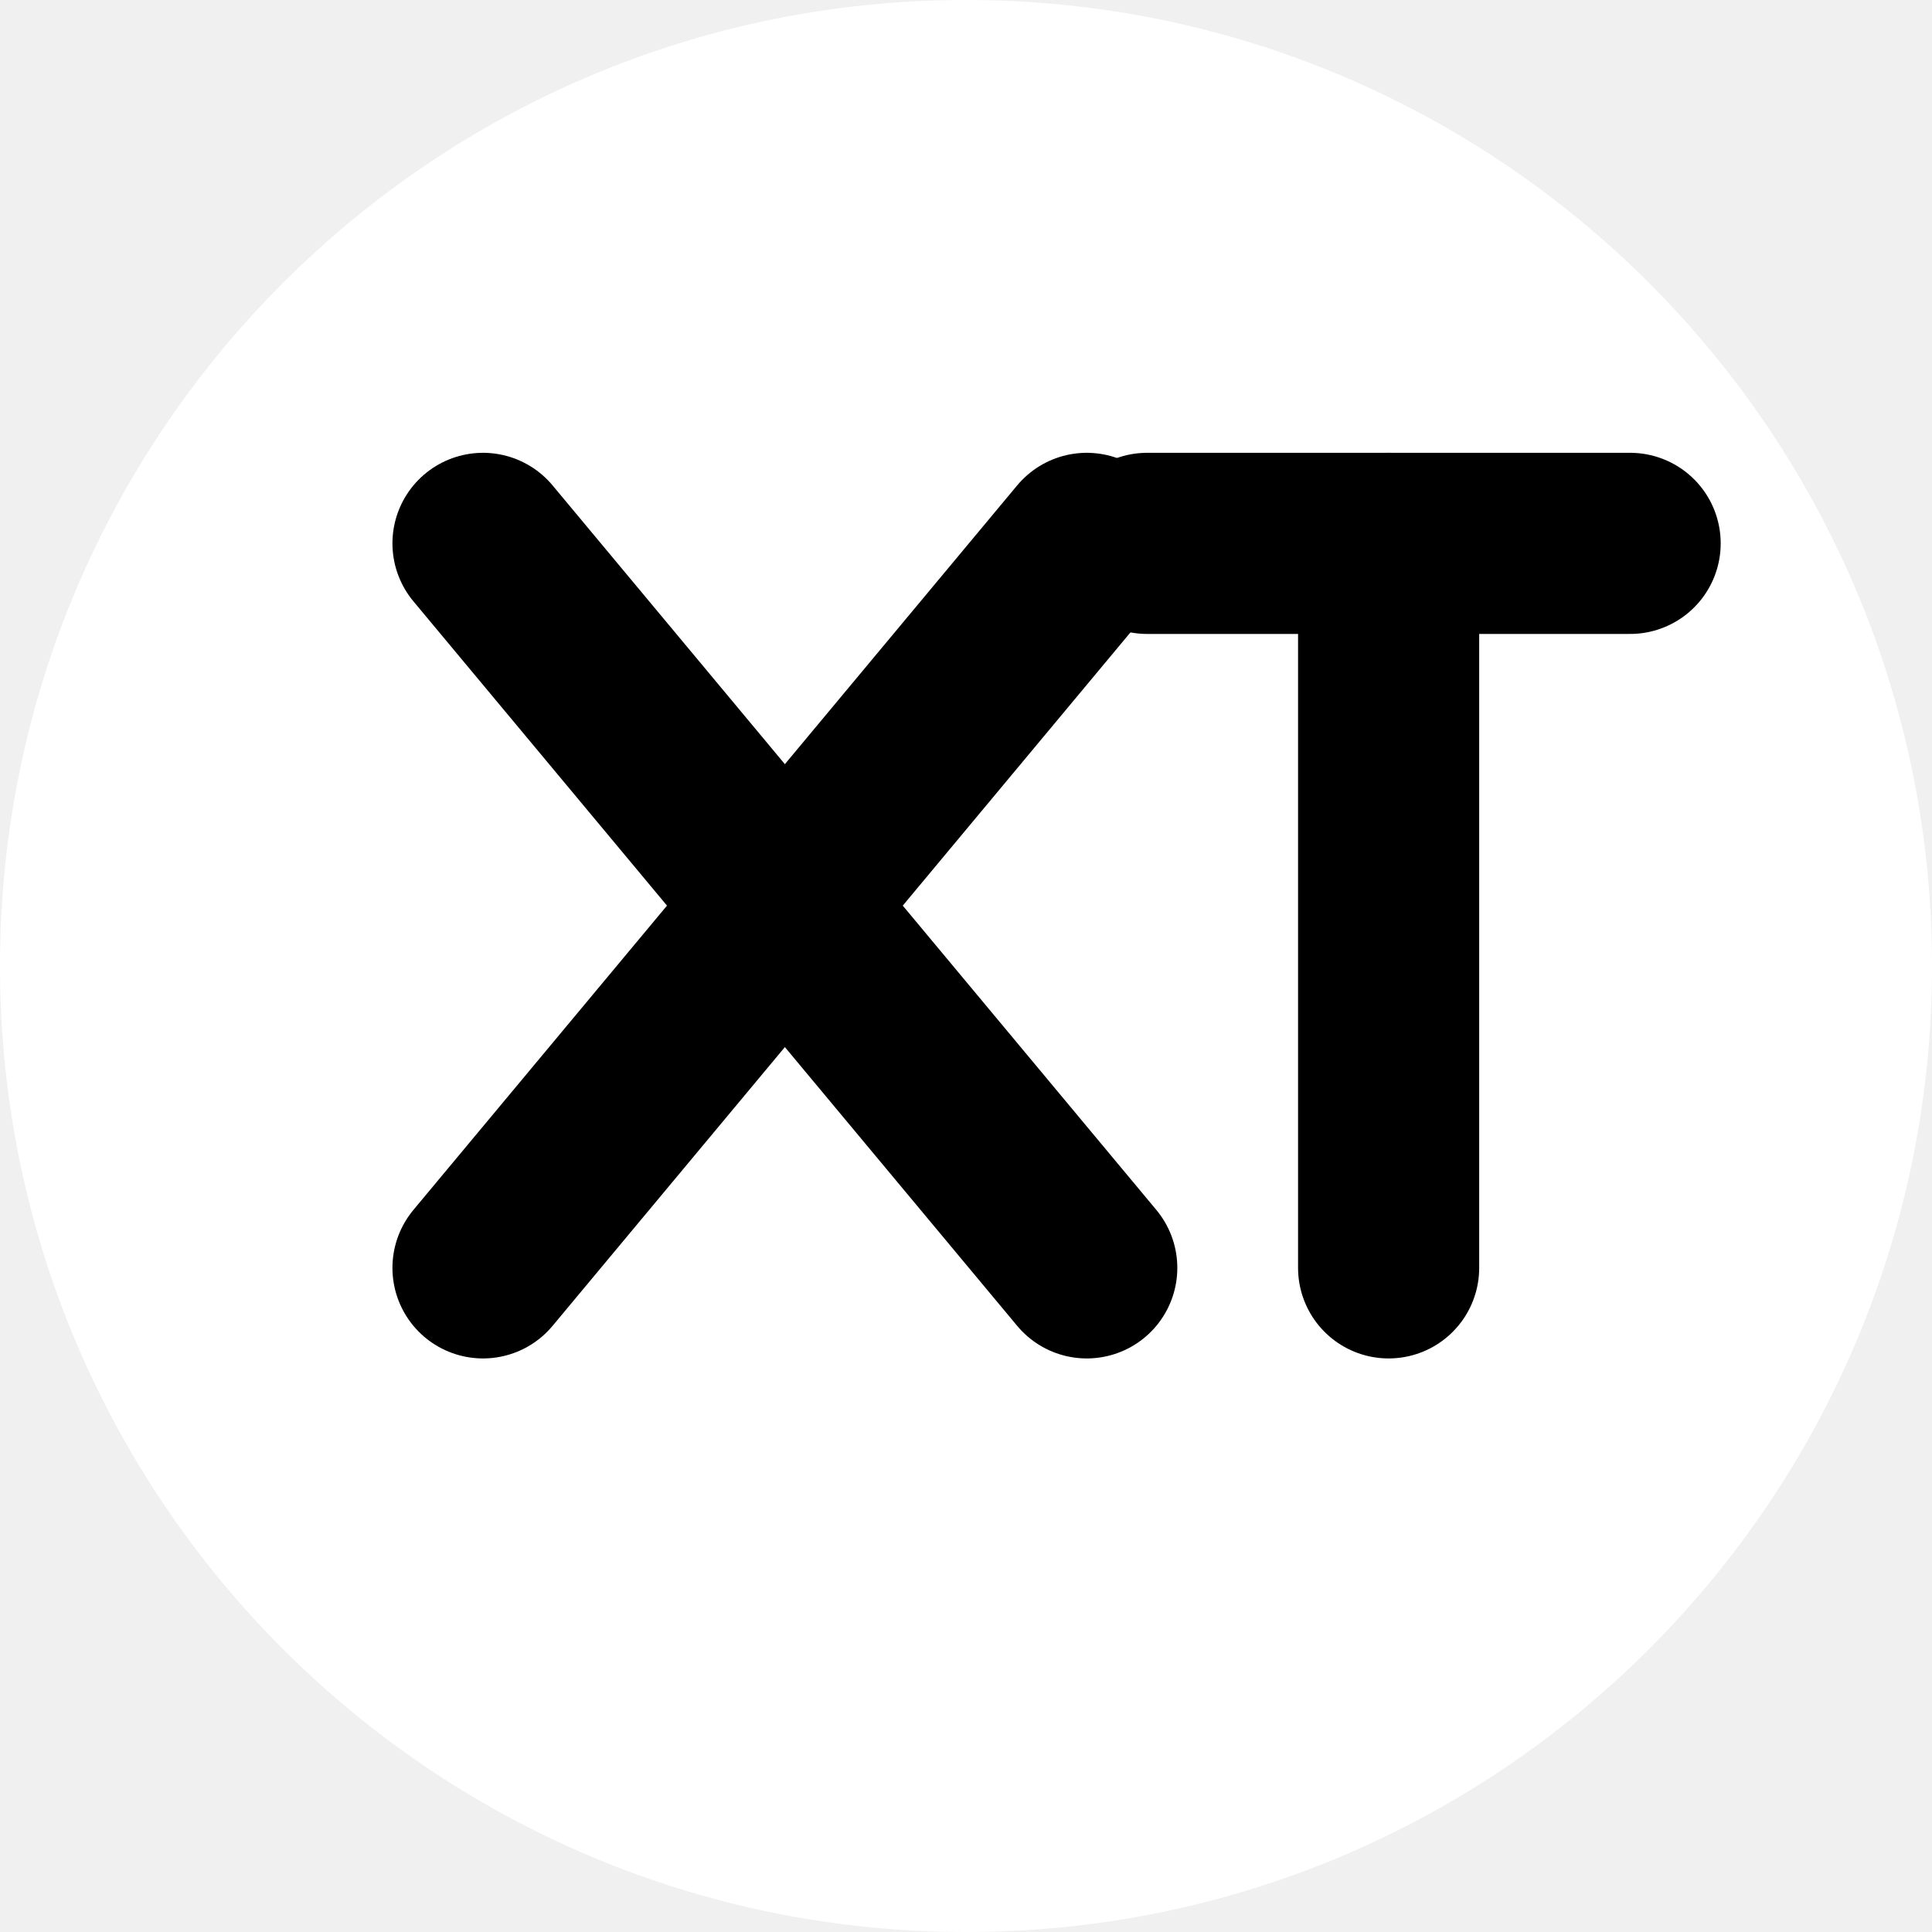
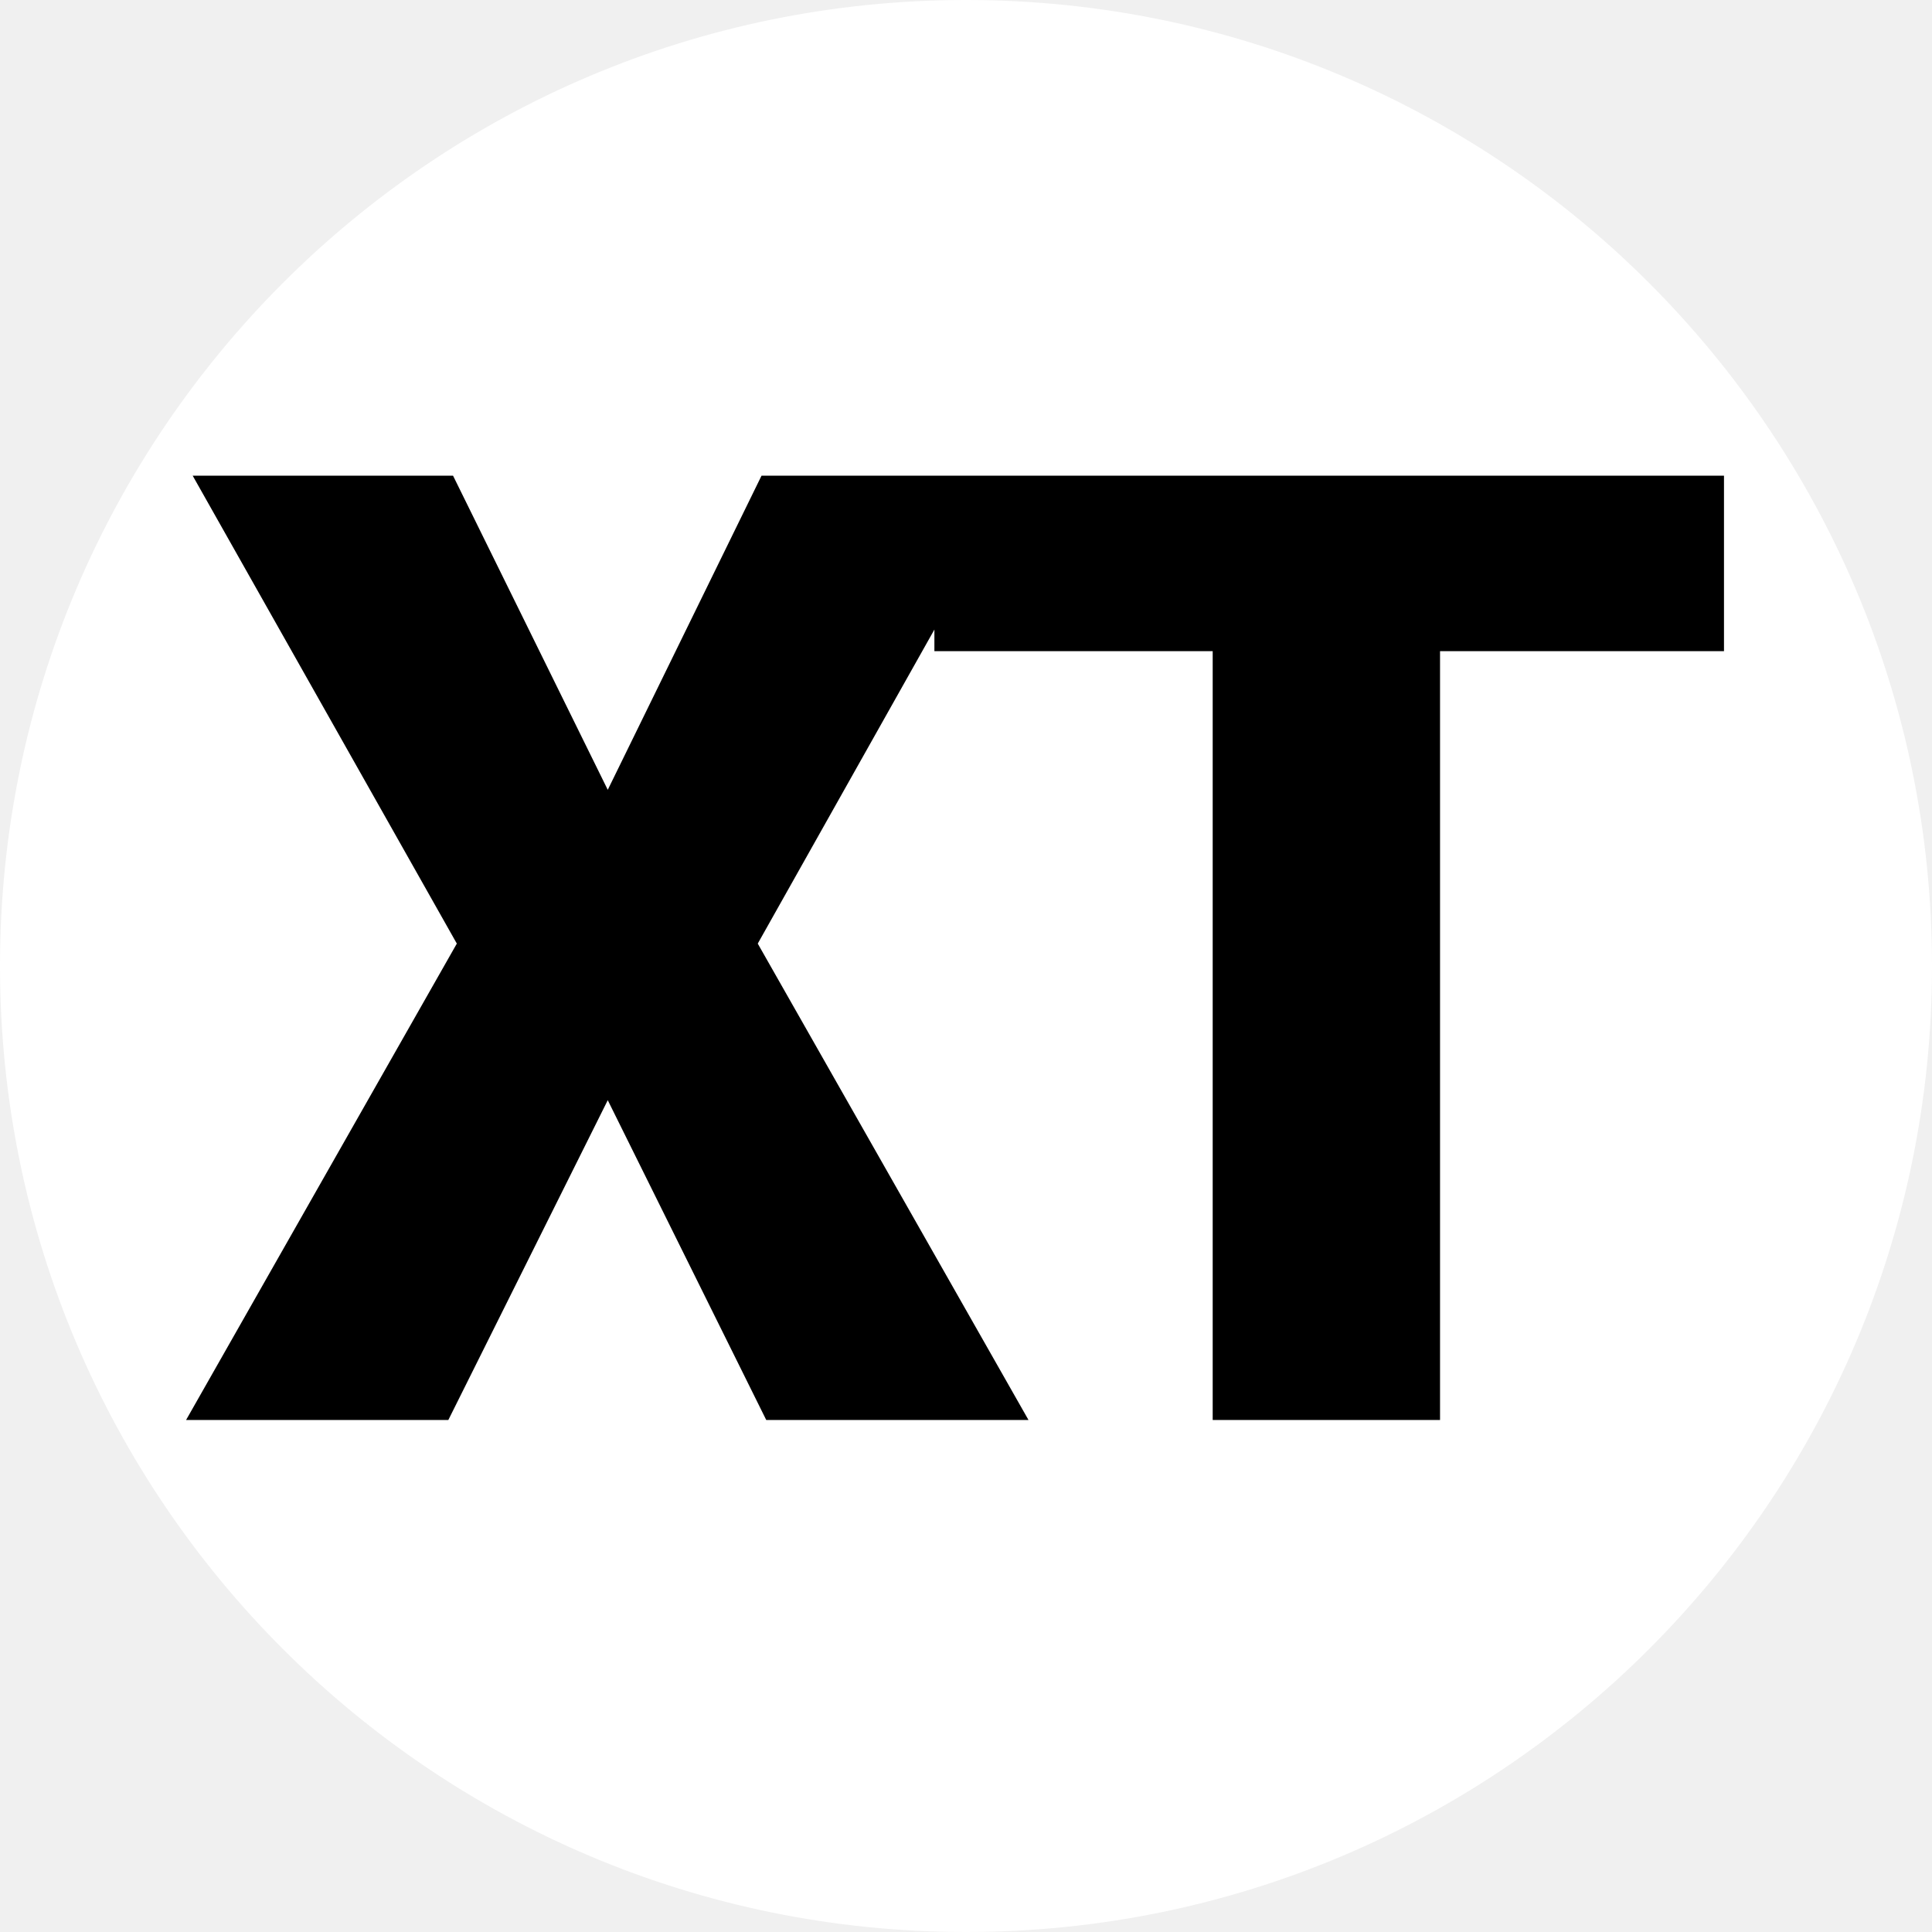
<svg xmlns="http://www.w3.org/2000/svg" width="32" height="32" viewBox="0 0 32 32" fill="none">
  <circle cx="16" cy="16" r="16" fill="#FFFFFF" />
-   <path d="M8 9L18 21" stroke="#000000" stroke-width="3" stroke-linecap="round" />
-   <path d="M18 9L8 21" stroke="#000000" stroke-width="3" stroke-linecap="round" />
-   <path d="M19 9L27 9" stroke="#000000" stroke-width="3" stroke-linecap="round" />
-   <path d="M23 9L23 21" stroke="#000000" stroke-width="3" stroke-linecap="round" />
+   <text x="50%" y="50%" dominant-baseline="central" text-anchor="middle" fill="#000000" font-family="Roboto, Arial, sans-serif" font-weight="900" font-size="22" letter-spacing="-2">
+         XT
+     </text>
</svg>
